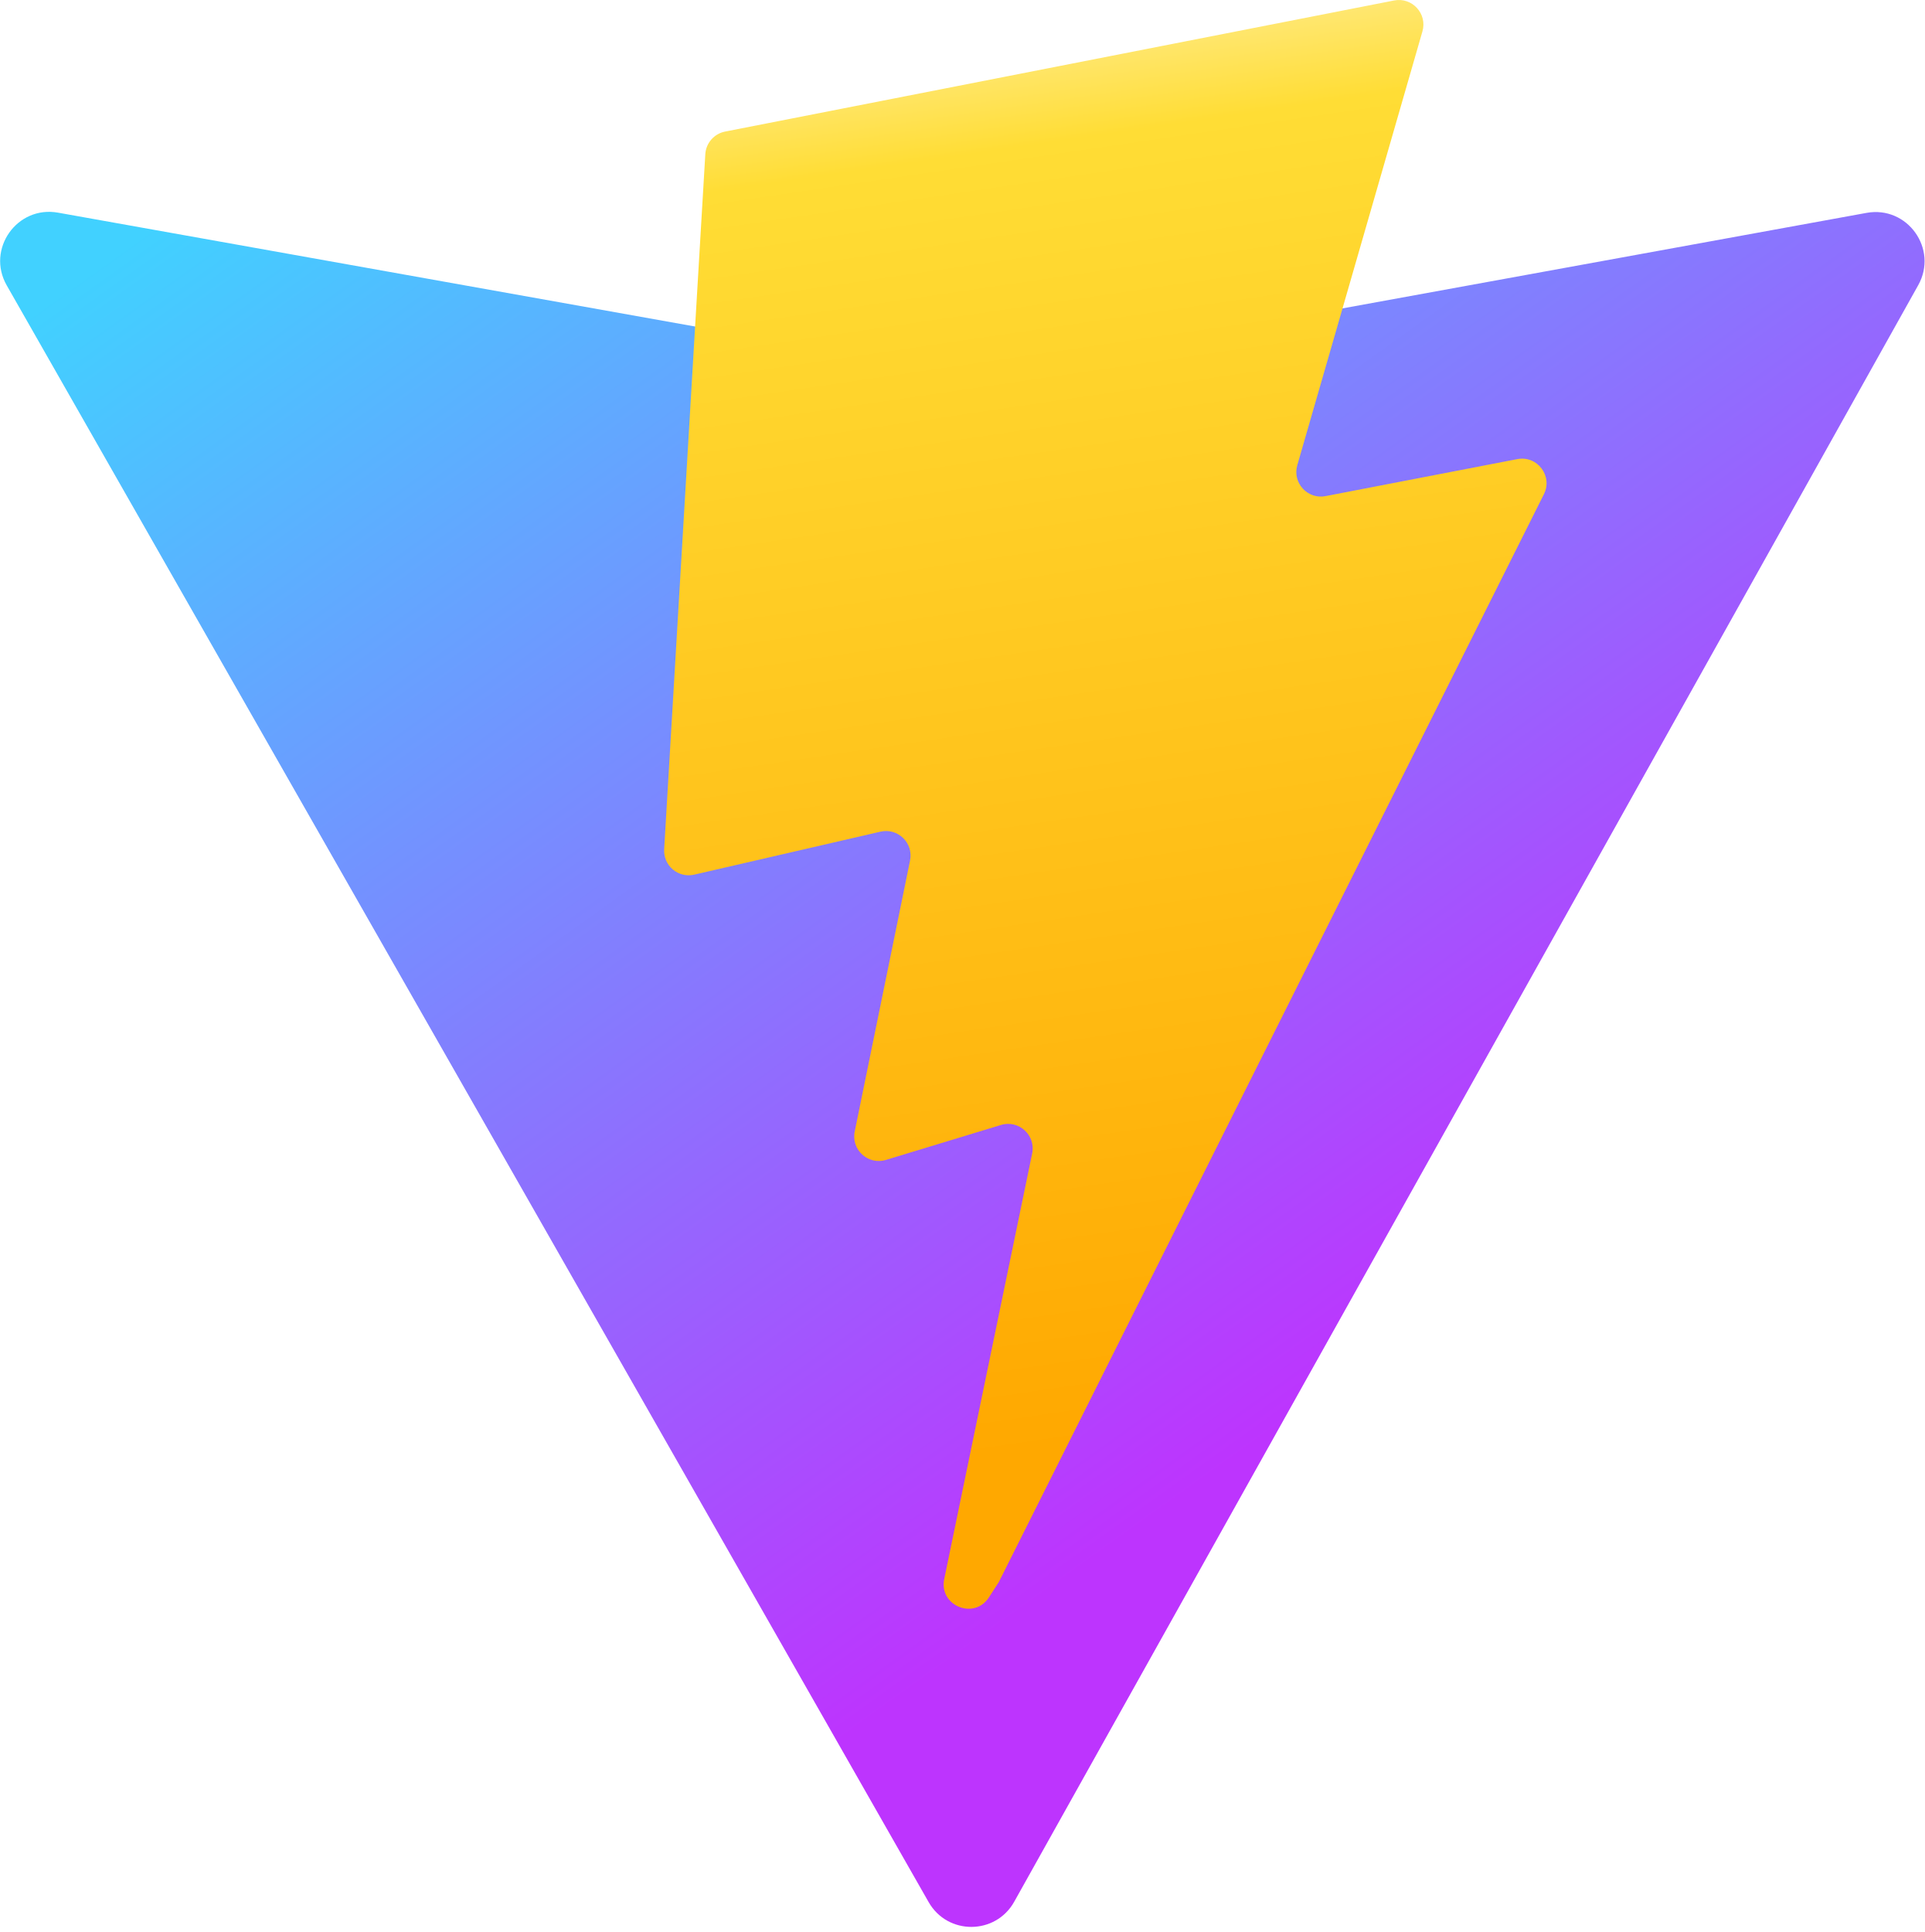
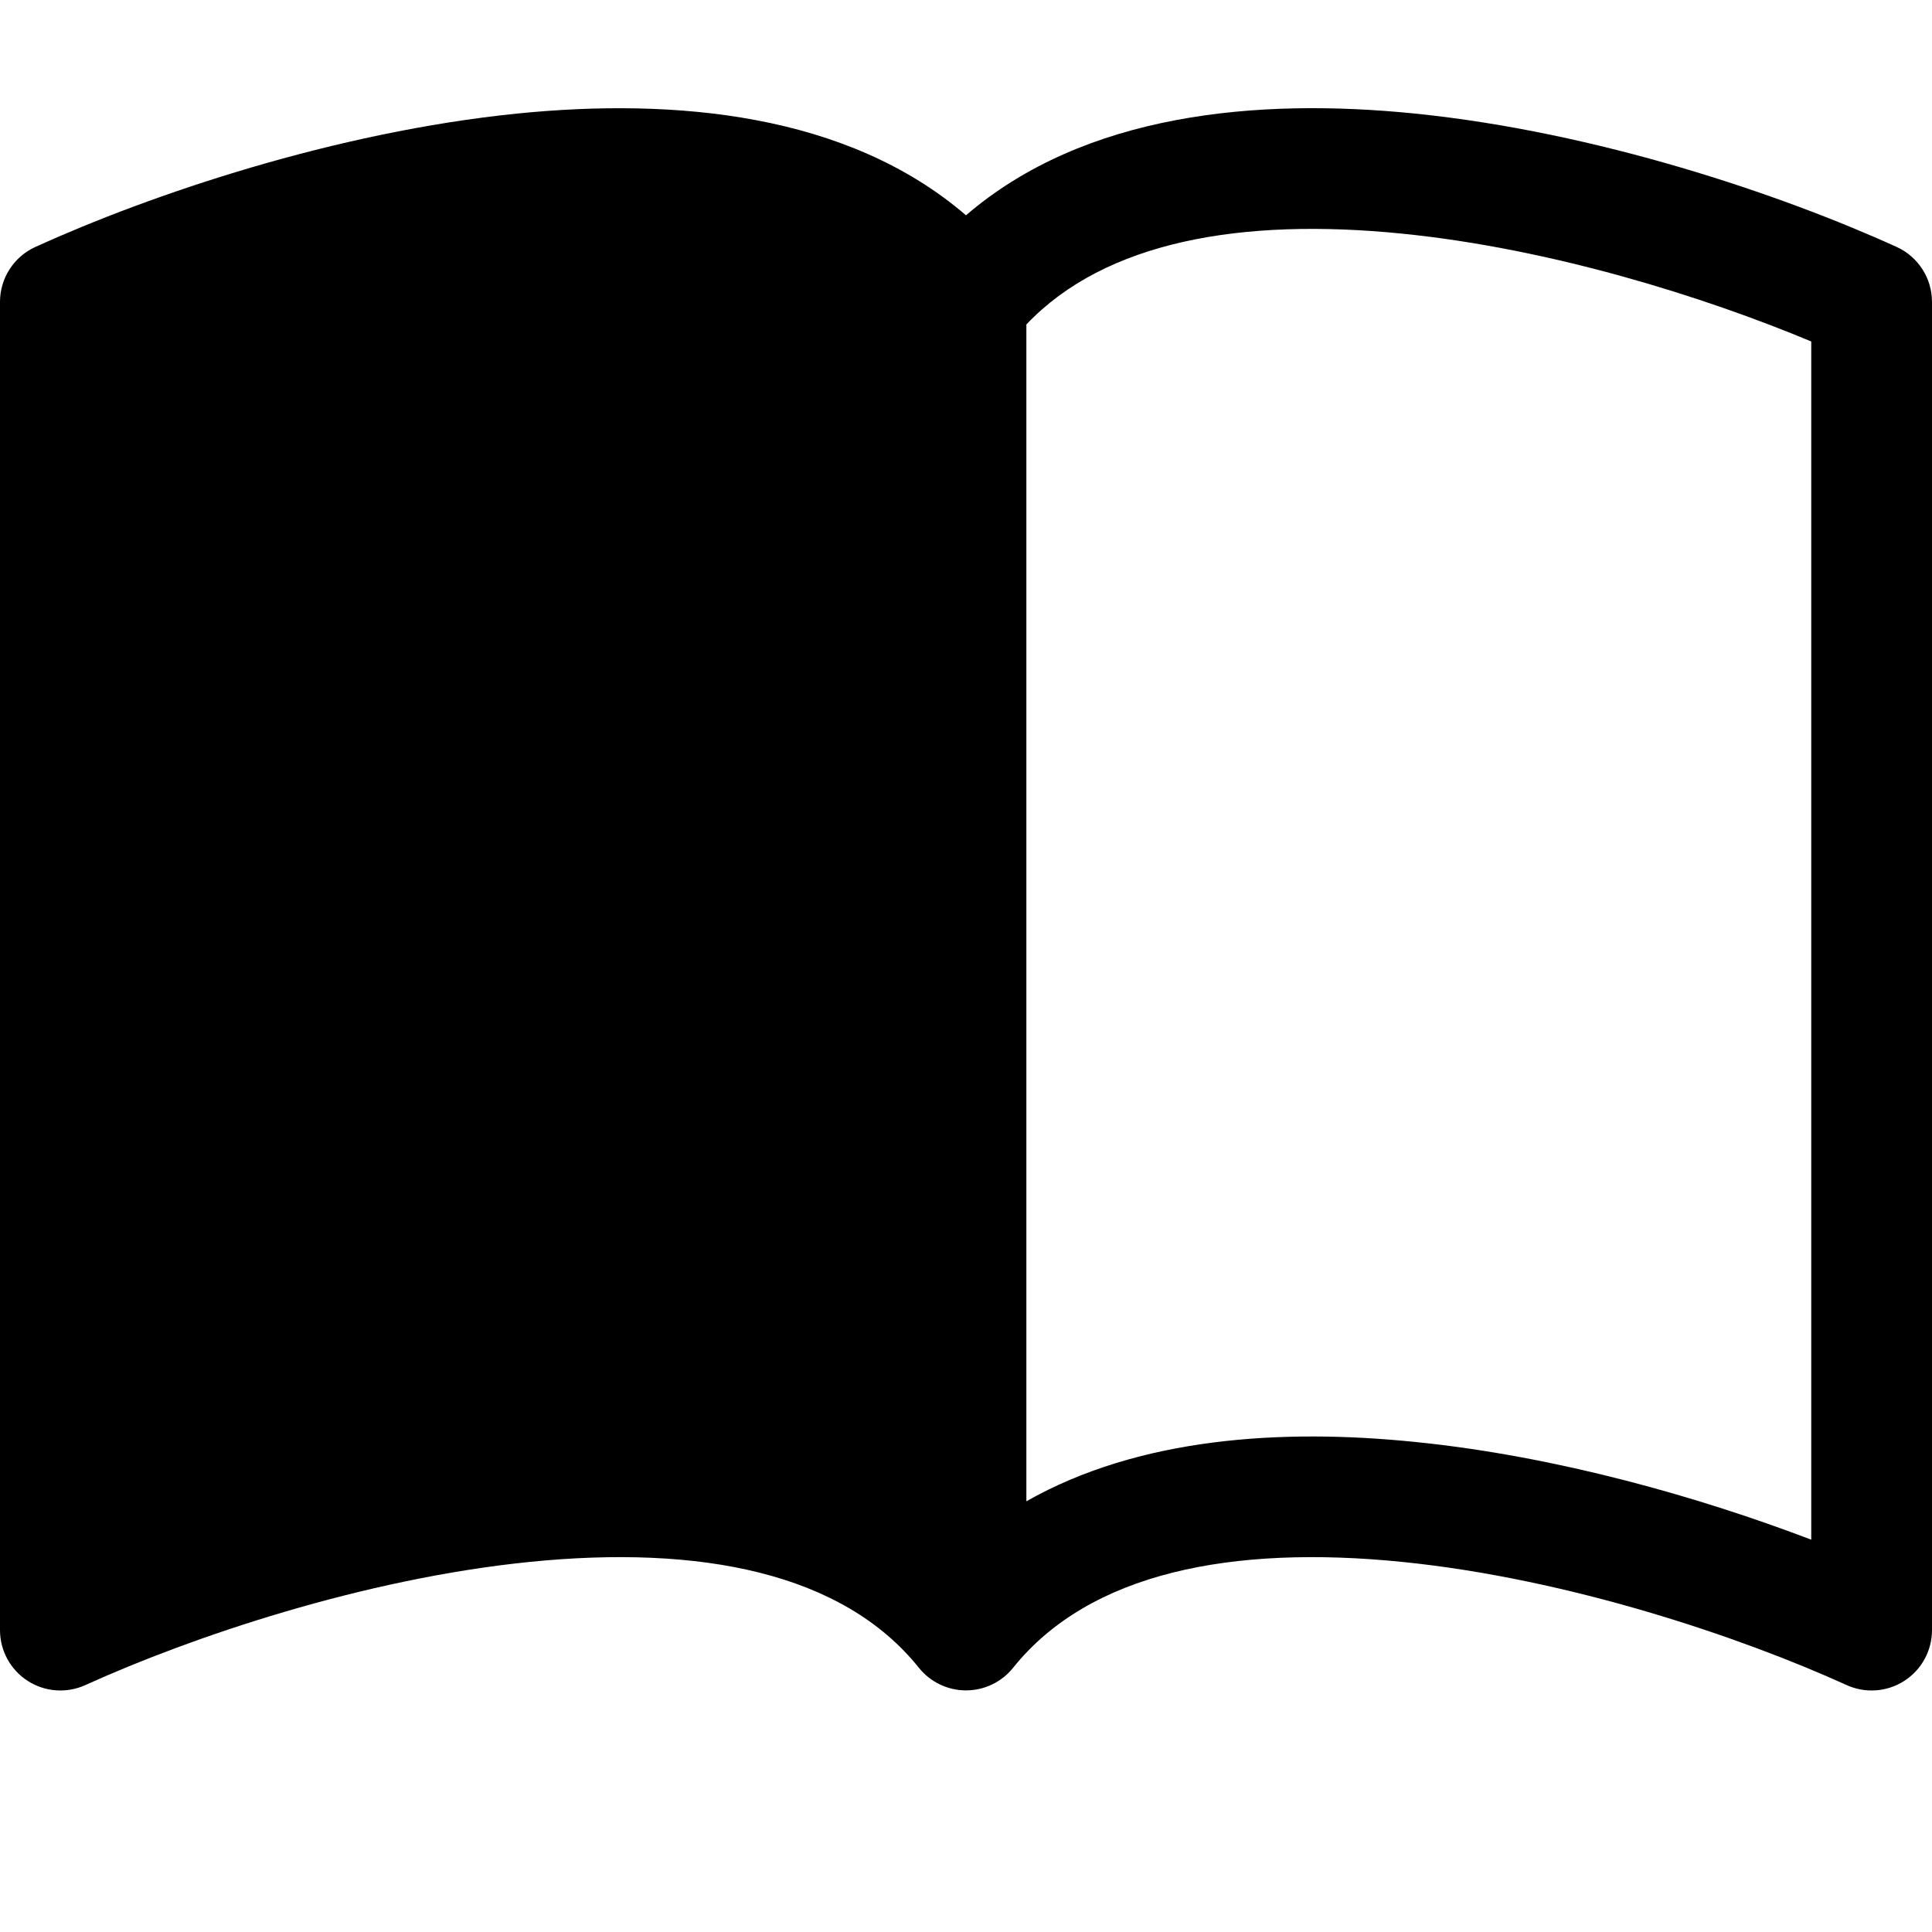
- <svg xmlns="http://www.w3.org/2000/svg" aria-hidden="true" role="img" class="iconify iconify--logos" width="31.88" height="32" preserveAspectRatio="xMidYMid meet" viewBox="0 0 256 257">
-   <defs>
-     <linearGradient id="IconifyId1813088fe1fbc01fb466" x1="-.828%" x2="57.636%" y1="7.652%" y2="78.411%">
-       <stop offset="0%" stop-color="#41D1FF" />
-       <stop offset="100%" stop-color="#BD34FE" />
-     </linearGradient>
-     <linearGradient id="IconifyId1813088fe1fbc01fb467" x1="43.376%" x2="50.316%" y1="2.242%" y2="89.03%">
-       <stop offset="0%" stop-color="#FFEA83" />
-       <stop offset="8.333%" stop-color="#FFDD35" />
-       <stop offset="100%" stop-color="#FFA800" />
-     </linearGradient>
-   </defs>
-   <path fill="url(#IconifyId1813088fe1fbc01fb466)" d="M255.153 37.938L134.897 252.976c-2.483 4.44-8.862 4.466-11.382.048L.875 37.958c-2.746-4.814 1.371-10.646 6.827-9.67l120.385 21.517a6.537 6.537 0 0 0 2.322-.004l117.867-21.483c5.438-.991 9.574 4.796 6.877 9.62Z" />
-   <path fill="url(#IconifyId1813088fe1fbc01fb467)" d="M185.432.063L96.44 17.501a3.268 3.268 0 0 0-2.634 3.014l-5.474 92.456a3.268 3.268 0 0 0 3.997 3.378l24.777-5.718c2.318-.535 4.413 1.507 3.936 3.838l-7.361 36.047c-.495 2.426 1.782 4.5 4.151 3.78l15.304-4.649c2.372-.72 4.652 1.36 4.15 3.788l-11.698 56.621c-.732 3.542 3.979 5.473 5.943 2.437l1.313-2.028l72.516-144.72c1.215-2.423-.88-5.186-3.54-4.672l-25.505 4.922c-2.396.462-4.435-1.77-3.759-4.114l16.646-57.705c.677-2.35-1.37-4.583-3.769-4.113Z" />
+ <svg xmlns="http://www.w3.org/2000/svg" width="16" height="16" fill="currentColor" class="bi bi-book-half" viewBox="0 0 16 16">
+   <path d="M8.5 2.687c.654-.689 1.782-.886 3.112-.752 1.234.124 2.503.523 3.388.893v9.923c-.918-.35-2.107-.692-3.287-.81-1.094-.111-2.278-.039-3.213.492V2.687zM8 1.783C7.015.936 5.587.81 4.287.94c-1.514.153-3.042.672-3.994 1.105A.5.5 0 0 0 0 2.5v11a.5.5 0 0 0 .707.455c.882-.4 2.303-.881 3.68-1.02 1.409-.142 2.59.087 3.223.877a.5.5 0 0 0 .78 0c.633-.79 1.814-1.019 3.222-.877 1.378.139 2.8.62 3.681 1.02A.5.5 0 0 0 16 13.5v-11a.5.5 0 0 0-.293-.455c-.952-.433-2.48-.952-3.994-1.105C10.413.809 8.985.936 8 1.783z" />
</svg>
